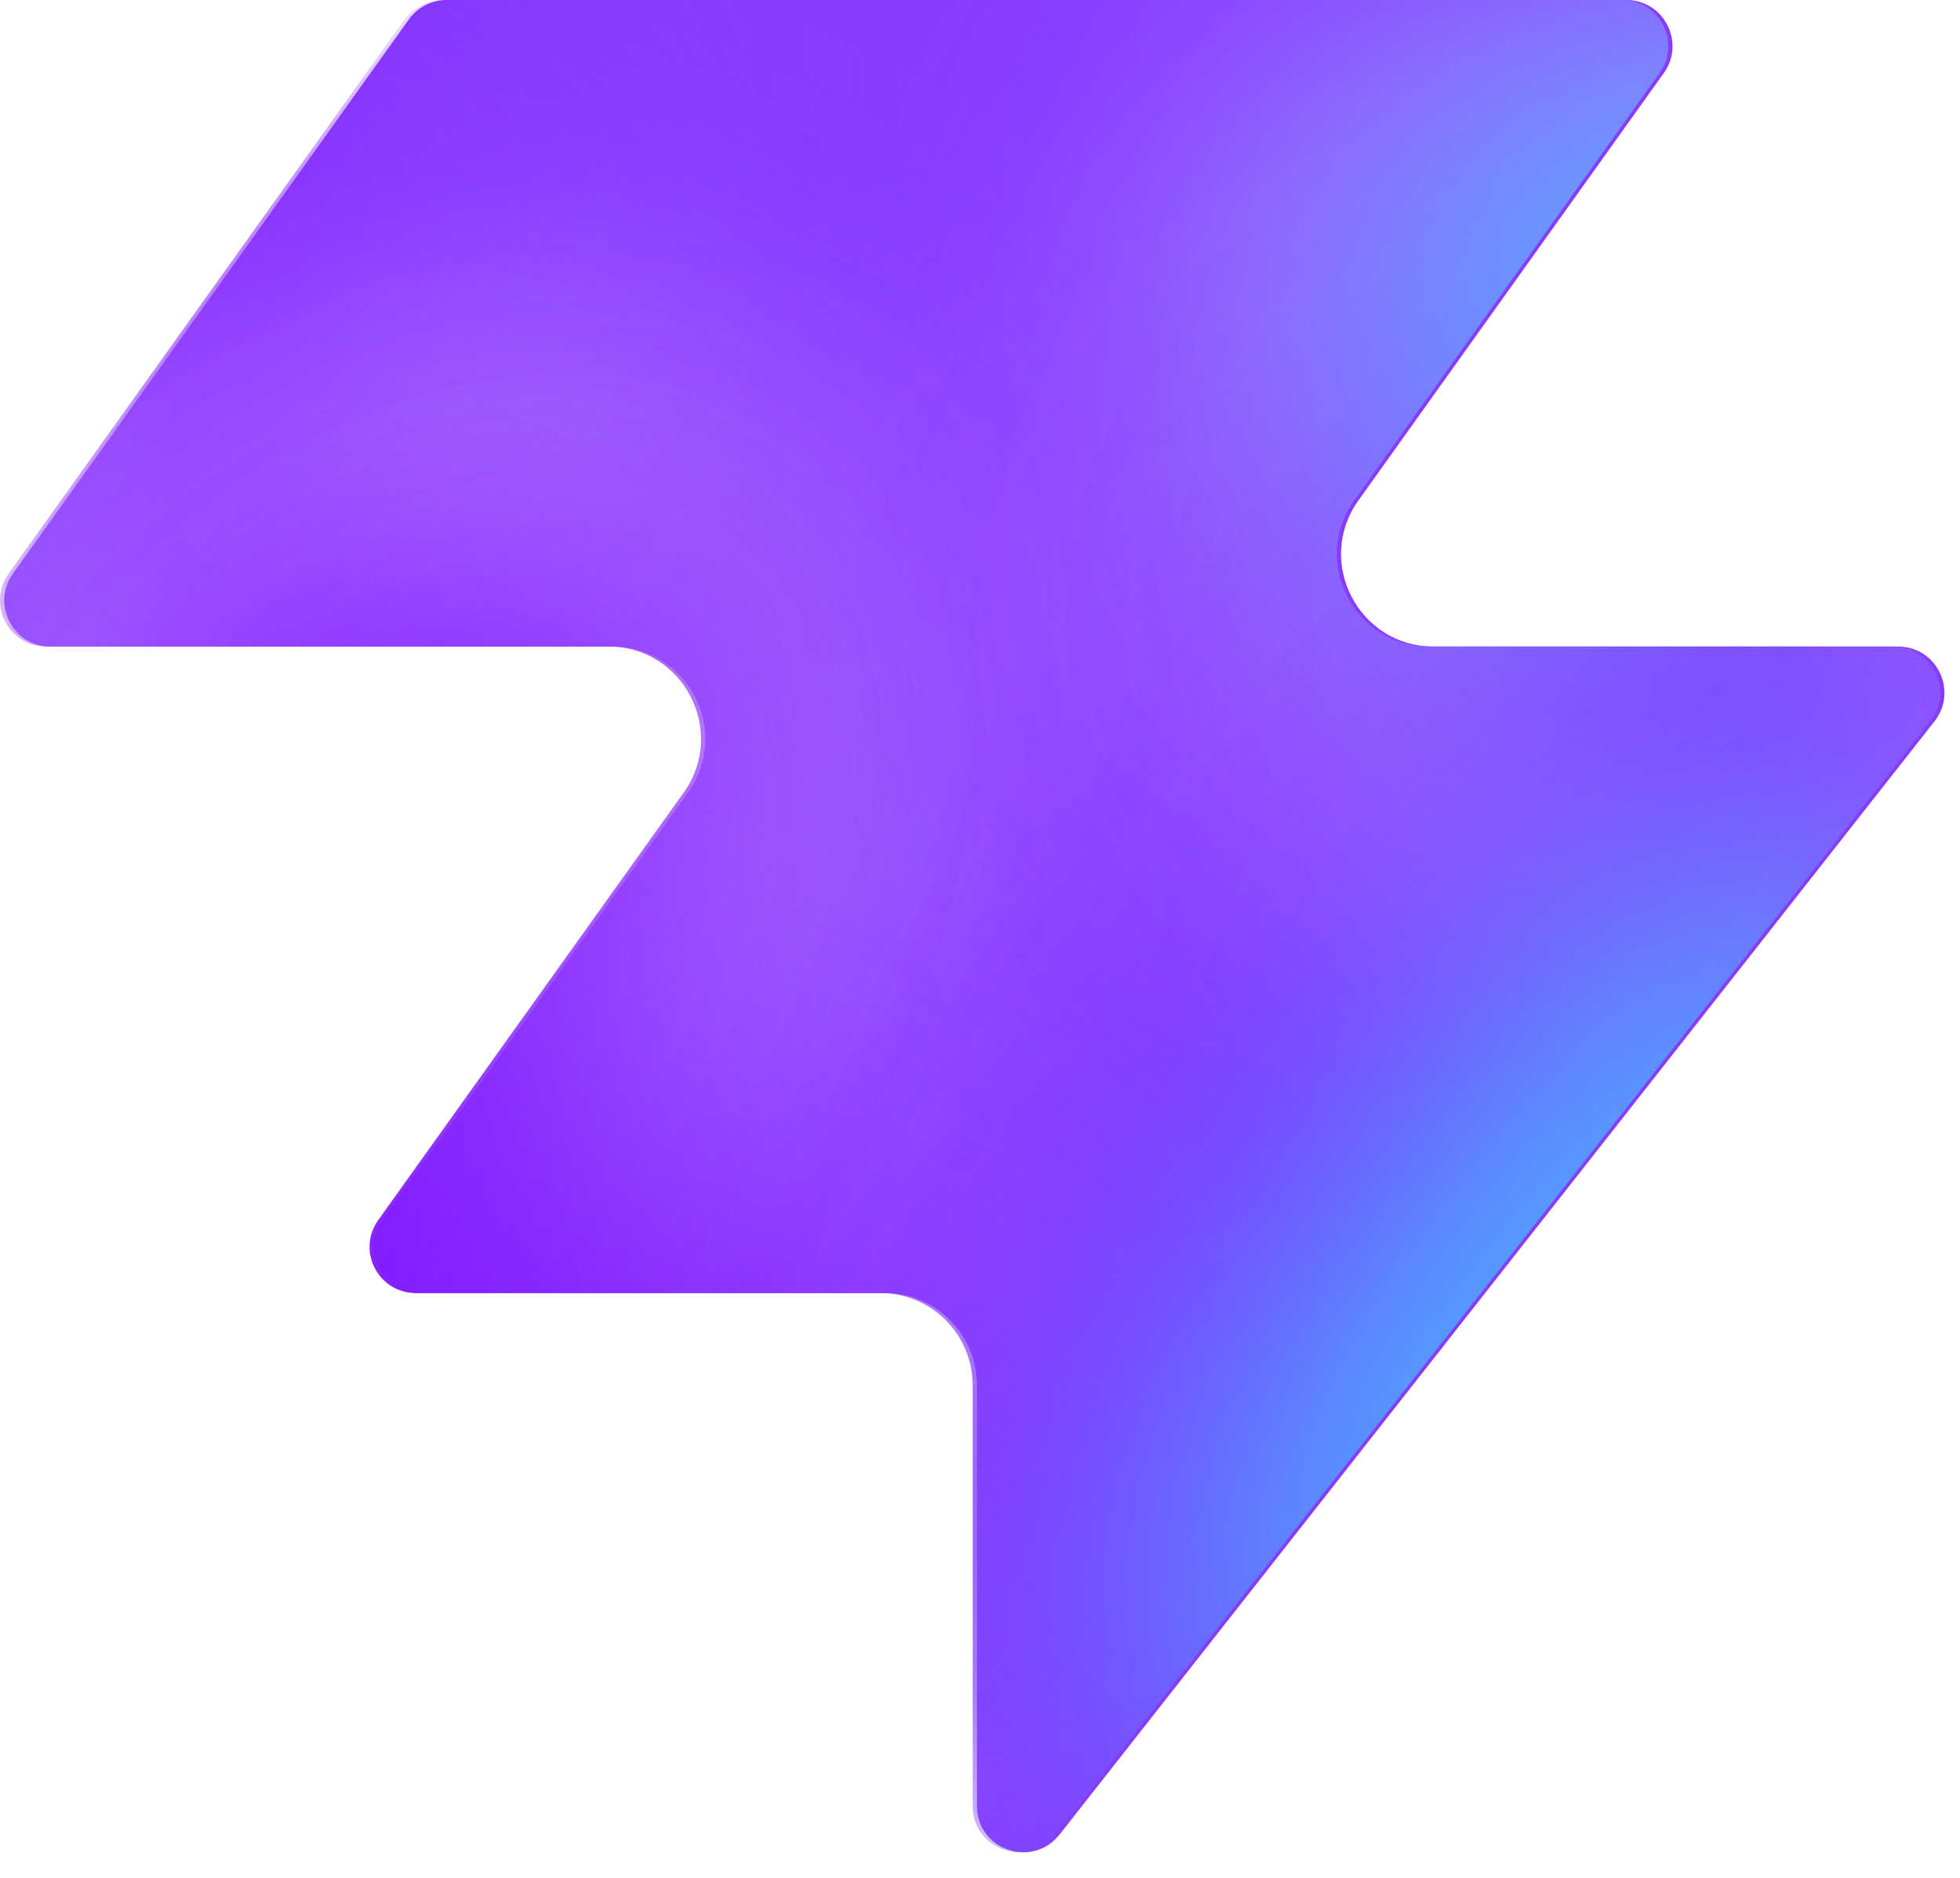
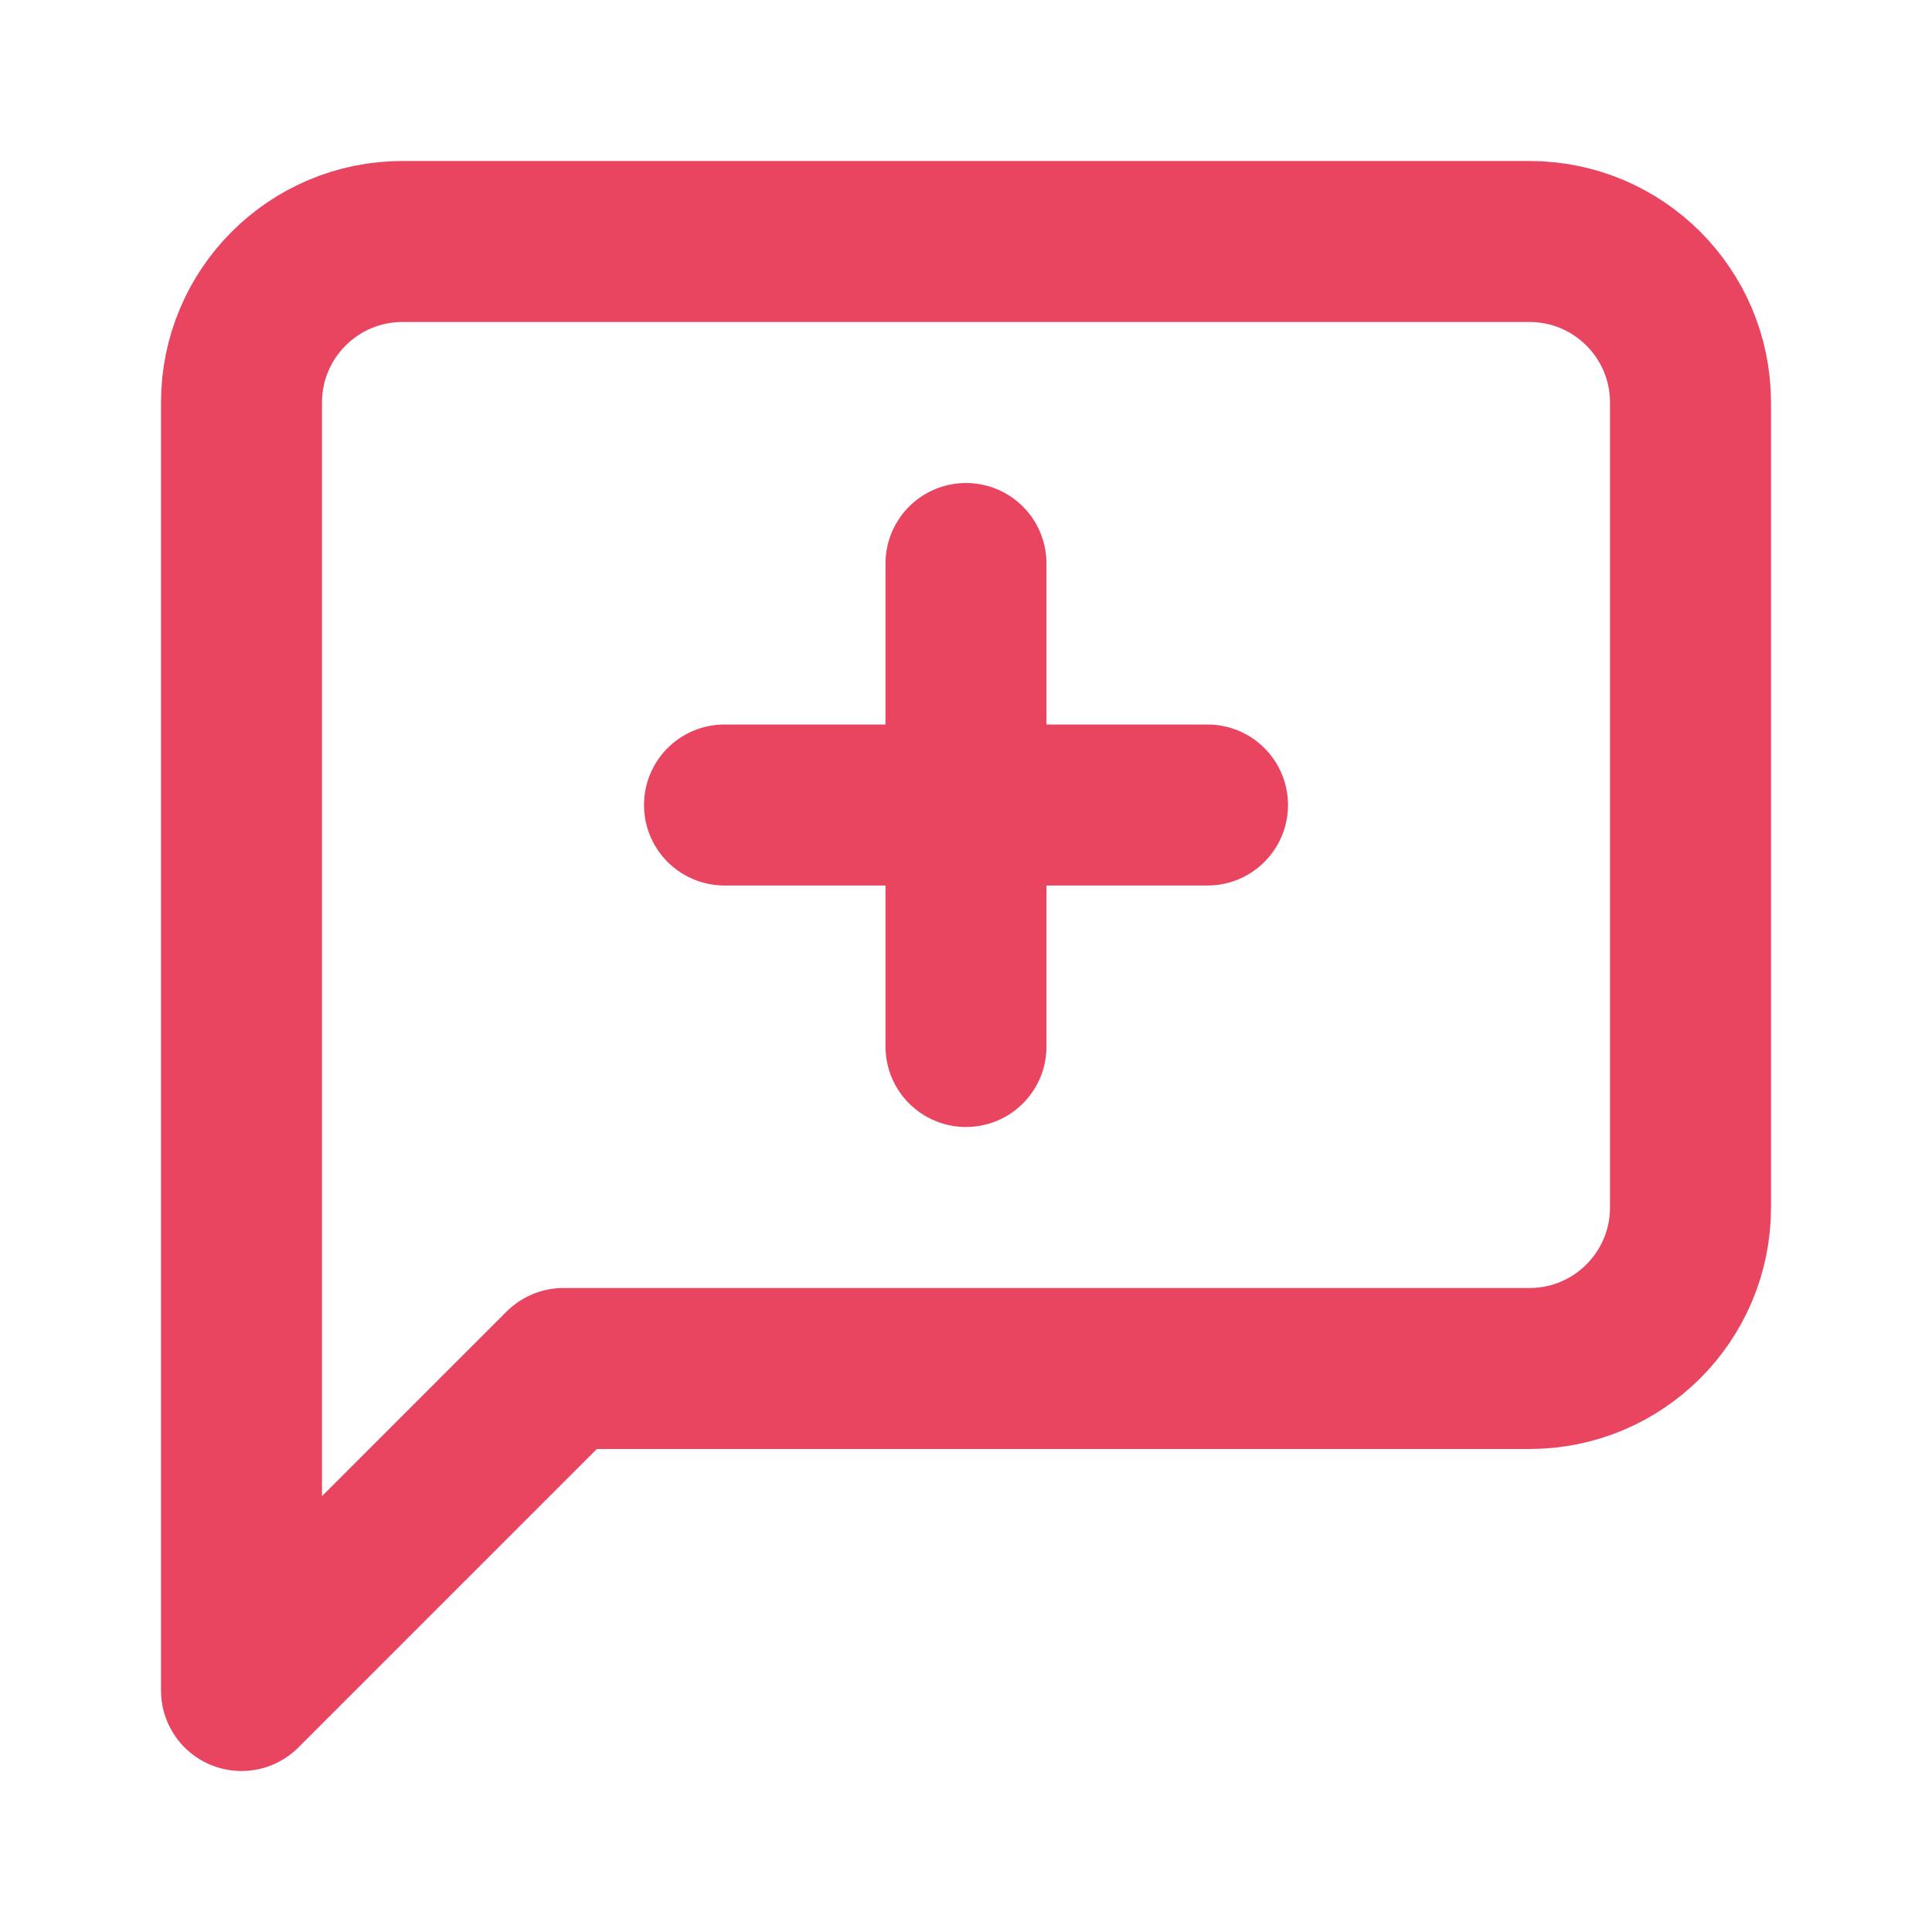
- <svg xmlns="http://www.w3.org/2000/svg" width="48" height="46" fill="none" viewBox="0 0 48 46">
-   <path fill="#863bff" d="M25.946 44.938c-.664.845-2.021.375-2.021-.698V33.937a2.26 2.26 0 0 0-2.262-2.262H10.287c-.92 0-1.456-1.04-.92-1.788l7.48-10.471c1.07-1.497 0-3.578-1.842-3.578H1.237c-.92 0-1.456-1.04-.92-1.788L10.013.474c.214-.297.556-.474.92-.474h28.894c.92 0 1.456 1.04.92 1.788l-7.48 10.471c-1.07 1.498 0 3.579 1.842 3.579h11.377c.943 0 1.473 1.088.89 1.83L25.947 44.94z" style="fill:#863bff;fill:color(display-p3 .525 .23 1);fill-opacity:1" />
-   <mask id="a" width="48" height="46" x="0" y="0" maskUnits="userSpaceOnUse" style="mask-type:alpha">
-     <path fill="#000" d="M25.842 44.938c-.664.844-2.021.375-2.021-.698V33.937a2.26 2.26 0 0 0-2.262-2.262H10.183c-.92 0-1.456-1.04-.92-1.788l7.48-10.471c1.07-1.498 0-3.579-1.842-3.579H1.133c-.92 0-1.456-1.04-.92-1.787L9.91.473c.214-.297.556-.474.92-.474h28.894c.92 0 1.456 1.04.92 1.788l-7.48 10.471c-1.07 1.498 0 3.578 1.842 3.578h11.377c.943 0 1.473 1.088.89 1.832L25.843 44.94z" style="fill:#000;fill-opacity:1" />
-   </mask>
-   <g mask="url(#a)">
-     <g filter="url(#b)">
-       <ellipse cx="5.508" cy="14.704" fill="#ede6ff" rx="5.508" ry="14.704" style="fill:#ede6ff;fill:color(display-p3 .927 .903 1);fill-opacity:1" transform="matrix(.00324 1 1 -.00324 -4.47 31.516)" />
-     </g>
-     <g filter="url(#c)">
-       <ellipse cx="10.399" cy="29.851" fill="#ede6ff" rx="10.399" ry="29.851" style="fill:#ede6ff;fill:color(display-p3 .927 .903 1);fill-opacity:1" transform="matrix(.00324 1 1 -.00324 -39.328 7.883)" />
-     </g>
-     <g filter="url(#d)">
-       <ellipse cx="5.508" cy="30.487" fill="#7e14ff" rx="5.508" ry="30.487" style="fill:#7e14ff;fill:color(display-p3 .492 .077 1);fill-opacity:1" transform="rotate(89.814 -25.913 -14.639)scale(1 -1)" />
-     </g>
-     <g filter="url(#e)">
-       <ellipse cx="5.508" cy="30.599" fill="#7e14ff" rx="5.508" ry="30.599" style="fill:#7e14ff;fill:color(display-p3 .492 .077 1);fill-opacity:1" transform="rotate(89.814 -32.644 -3.334)scale(1 -1)" />
-     </g>
-     <g filter="url(#f)">
-       <ellipse cx="5.508" cy="30.599" fill="#7e14ff" rx="5.508" ry="30.599" style="fill:#7e14ff;fill:color(display-p3 .492 .077 1);fill-opacity:1" transform="matrix(.00324 1 1 -.00324 -34.34 30.47)" />
-     </g>
-     <g filter="url(#g)">
-       <ellipse cx="14.072" cy="22.078" fill="#ede6ff" rx="14.072" ry="22.078" style="fill:#ede6ff;fill:color(display-p3 .927 .903 1);fill-opacity:1" transform="rotate(93.35 24.506 48.493)scale(-1 1)" />
-     </g>
-     <g filter="url(#h)">
-       <ellipse cx="3.47" cy="21.501" fill="#7e14ff" rx="3.47" ry="21.501" style="fill:#7e14ff;fill:color(display-p3 .492 .077 1);fill-opacity:1" transform="rotate(89.009 28.708 47.59)scale(-1 1)" />
-     </g>
-     <g filter="url(#i)">
-       <ellipse cx="3.47" cy="21.501" fill="#7e14ff" rx="3.47" ry="21.501" style="fill:#7e14ff;fill:color(display-p3 .492 .077 1);fill-opacity:1" transform="rotate(89.009 28.708 47.59)scale(-1 1)" />
-     </g>
-     <g filter="url(#j)">
-       <ellipse cx=".387" cy="8.972" fill="#7e14ff" rx="4.407" ry="29.108" style="fill:#7e14ff;fill:color(display-p3 .492 .077 1);fill-opacity:1" transform="rotate(39.51 .387 8.972)" />
-     </g>
-     <g filter="url(#k)">
-       <ellipse cx="47.523" cy="-6.092" fill="#7e14ff" rx="4.407" ry="29.108" style="fill:#7e14ff;fill:color(display-p3 .492 .077 1);fill-opacity:1" transform="rotate(37.892 47.523 -6.092)" />
-     </g>
-     <g filter="url(#l)">
-       <ellipse cx="41.412" cy="6.333" fill="#47bfff" rx="5.971" ry="9.665" style="fill:#47bfff;fill:color(display-p3 .28 .748 1);fill-opacity:1" transform="rotate(37.892 41.412 6.333)" />
-     </g>
-     <g filter="url(#m)">
-       <ellipse cx="-1.879" cy="38.332" fill="#7e14ff" rx="4.407" ry="29.108" style="fill:#7e14ff;fill:color(display-p3 .492 .077 1);fill-opacity:1" transform="rotate(37.892 -1.88 38.332)" />
-     </g>
-     <g filter="url(#n)">
-       <ellipse cx="-1.879" cy="38.332" fill="#7e14ff" rx="4.407" ry="29.108" style="fill:#7e14ff;fill:color(display-p3 .492 .077 1);fill-opacity:1" transform="rotate(37.892 -1.88 38.332)" />
-     </g>
-     <g filter="url(#o)">
-       <ellipse cx="35.651" cy="29.907" fill="#7e14ff" rx="4.407" ry="29.108" style="fill:#7e14ff;fill:color(display-p3 .492 .077 1);fill-opacity:1" transform="rotate(37.892 35.651 29.907)" />
-     </g>
-     <g filter="url(#p)">
-       <ellipse cx="38.418" cy="32.4" fill="#47bfff" rx="5.971" ry="15.297" style="fill:#47bfff;fill:color(display-p3 .28 .748 1);fill-opacity:1" transform="rotate(37.892 38.418 32.4)" />
-     </g>
-   </g>
-   <defs>
-     <filter id="b" width="60.045" height="41.654" x="-19.77" y="16.149" color-interpolation-filters="sRGB" filterUnits="userSpaceOnUse">
-       <feFlood flood-opacity="0" result="BackgroundImageFix" />
-       <feBlend in="SourceGraphic" in2="BackgroundImageFix" result="shape" />
-       <feGaussianBlur result="effect1_foregroundBlur_2002_17158" stdDeviation="7.659" />
-     </filter>
-     <filter id="c" width="90.34" height="51.437" x="-54.613" y="-7.533" color-interpolation-filters="sRGB" filterUnits="userSpaceOnUse">
-       <feFlood flood-opacity="0" result="BackgroundImageFix" />
-       <feBlend in="SourceGraphic" in2="BackgroundImageFix" result="shape" />
-       <feGaussianBlur result="effect1_foregroundBlur_2002_17158" stdDeviation="7.659" />
-     </filter>
-     <filter id="d" width="79.355" height="29.4" x="-49.64" y="2.03" color-interpolation-filters="sRGB" filterUnits="userSpaceOnUse">
-       <feFlood flood-opacity="0" result="BackgroundImageFix" />
-       <feBlend in="SourceGraphic" in2="BackgroundImageFix" result="shape" />
-       <feGaussianBlur result="effect1_foregroundBlur_2002_17158" stdDeviation="4.596" />
-     </filter>
-     <filter id="e" width="79.579" height="29.4" x="-45.045" y="20.029" color-interpolation-filters="sRGB" filterUnits="userSpaceOnUse">
-       <feFlood flood-opacity="0" result="BackgroundImageFix" />
-       <feBlend in="SourceGraphic" in2="BackgroundImageFix" result="shape" />
-       <feGaussianBlur result="effect1_foregroundBlur_2002_17158" stdDeviation="4.596" />
-     </filter>
-     <filter id="f" width="79.579" height="29.4" x="-43.513" y="21.178" color-interpolation-filters="sRGB" filterUnits="userSpaceOnUse">
-       <feFlood flood-opacity="0" result="BackgroundImageFix" />
-       <feBlend in="SourceGraphic" in2="BackgroundImageFix" result="shape" />
-       <feGaussianBlur result="effect1_foregroundBlur_2002_17158" stdDeviation="4.596" />
-     </filter>
-     <filter id="g" width="74.749" height="58.852" x="15.756" y="-17.901" color-interpolation-filters="sRGB" filterUnits="userSpaceOnUse">
-       <feFlood flood-opacity="0" result="BackgroundImageFix" />
-       <feBlend in="SourceGraphic" in2="BackgroundImageFix" result="shape" />
-       <feGaussianBlur result="effect1_foregroundBlur_2002_17158" stdDeviation="7.659" />
-     </filter>
-     <filter id="h" width="61.377" height="25.362" x="23.548" y="2.284" color-interpolation-filters="sRGB" filterUnits="userSpaceOnUse">
-       <feFlood flood-opacity="0" result="BackgroundImageFix" />
-       <feBlend in="SourceGraphic" in2="BackgroundImageFix" result="shape" />
-       <feGaussianBlur result="effect1_foregroundBlur_2002_17158" stdDeviation="4.596" />
-     </filter>
-     <filter id="i" width="61.377" height="25.362" x="23.548" y="2.284" color-interpolation-filters="sRGB" filterUnits="userSpaceOnUse">
-       <feFlood flood-opacity="0" result="BackgroundImageFix" />
-       <feBlend in="SourceGraphic" in2="BackgroundImageFix" result="shape" />
-       <feGaussianBlur result="effect1_foregroundBlur_2002_17158" stdDeviation="4.596" />
-     </filter>
-     <filter id="j" width="56.045" height="63.649" x="-27.636" y="-22.853" color-interpolation-filters="sRGB" filterUnits="userSpaceOnUse">
-       <feFlood flood-opacity="0" result="BackgroundImageFix" />
-       <feBlend in="SourceGraphic" in2="BackgroundImageFix" result="shape" />
-       <feGaussianBlur result="effect1_foregroundBlur_2002_17158" stdDeviation="4.596" />
-     </filter>
-     <filter id="k" width="54.814" height="64.646" x="20.116" y="-38.415" color-interpolation-filters="sRGB" filterUnits="userSpaceOnUse">
-       <feFlood flood-opacity="0" result="BackgroundImageFix" />
-       <feBlend in="SourceGraphic" in2="BackgroundImageFix" result="shape" />
-       <feGaussianBlur result="effect1_foregroundBlur_2002_17158" stdDeviation="4.596" />
-     </filter>
-     <filter id="l" width="33.541" height="35.313" x="24.641" y="-11.323" color-interpolation-filters="sRGB" filterUnits="userSpaceOnUse">
-       <feFlood flood-opacity="0" result="BackgroundImageFix" />
-       <feBlend in="SourceGraphic" in2="BackgroundImageFix" result="shape" />
-       <feGaussianBlur result="effect1_foregroundBlur_2002_17158" stdDeviation="4.596" />
-     </filter>
-     <filter id="m" width="54.814" height="64.646" x="-29.286" y="6.009" color-interpolation-filters="sRGB" filterUnits="userSpaceOnUse">
-       <feFlood flood-opacity="0" result="BackgroundImageFix" />
-       <feBlend in="SourceGraphic" in2="BackgroundImageFix" result="shape" />
-       <feGaussianBlur result="effect1_foregroundBlur_2002_17158" stdDeviation="4.596" />
-     </filter>
-     <filter id="n" width="54.814" height="64.646" x="-29.286" y="6.009" color-interpolation-filters="sRGB" filterUnits="userSpaceOnUse">
-       <feFlood flood-opacity="0" result="BackgroundImageFix" />
-       <feBlend in="SourceGraphic" in2="BackgroundImageFix" result="shape" />
-       <feGaussianBlur result="effect1_foregroundBlur_2002_17158" stdDeviation="4.596" />
-     </filter>
-     <filter id="o" width="54.814" height="64.646" x="8.244" y="-2.416" color-interpolation-filters="sRGB" filterUnits="userSpaceOnUse">
-       <feFlood flood-opacity="0" result="BackgroundImageFix" />
-       <feBlend in="SourceGraphic" in2="BackgroundImageFix" result="shape" />
-       <feGaussianBlur result="effect1_foregroundBlur_2002_17158" stdDeviation="4.596" />
-     </filter>
-     <filter id="p" width="39.409" height="43.623" x="18.713" y="10.588" color-interpolation-filters="sRGB" filterUnits="userSpaceOnUse">
-       <feFlood flood-opacity="0" result="BackgroundImageFix" />
-       <feBlend in="SourceGraphic" in2="BackgroundImageFix" result="shape" />
-       <feGaussianBlur result="effect1_foregroundBlur_2002_17158" stdDeviation="4.596" />
-     </filter>
-   </defs>
+ <svg xmlns="http://www.w3.org/2000/svg" viewBox="0 0 24 24" fill="none" stroke="#e94560" stroke-width="2" stroke-linecap="round" stroke-linejoin="round">
+   <path d="M21 15a2 2 0 0 1-2 2H7l-4 4V5a2 2 0 0 1 2-2h14a2 2 0 0 1 2 2z" />
+   <line x1="9" y1="10" x2="15" y2="10" />
+   <line x1="12" y1="7" x2="12" y2="13" />
</svg>
